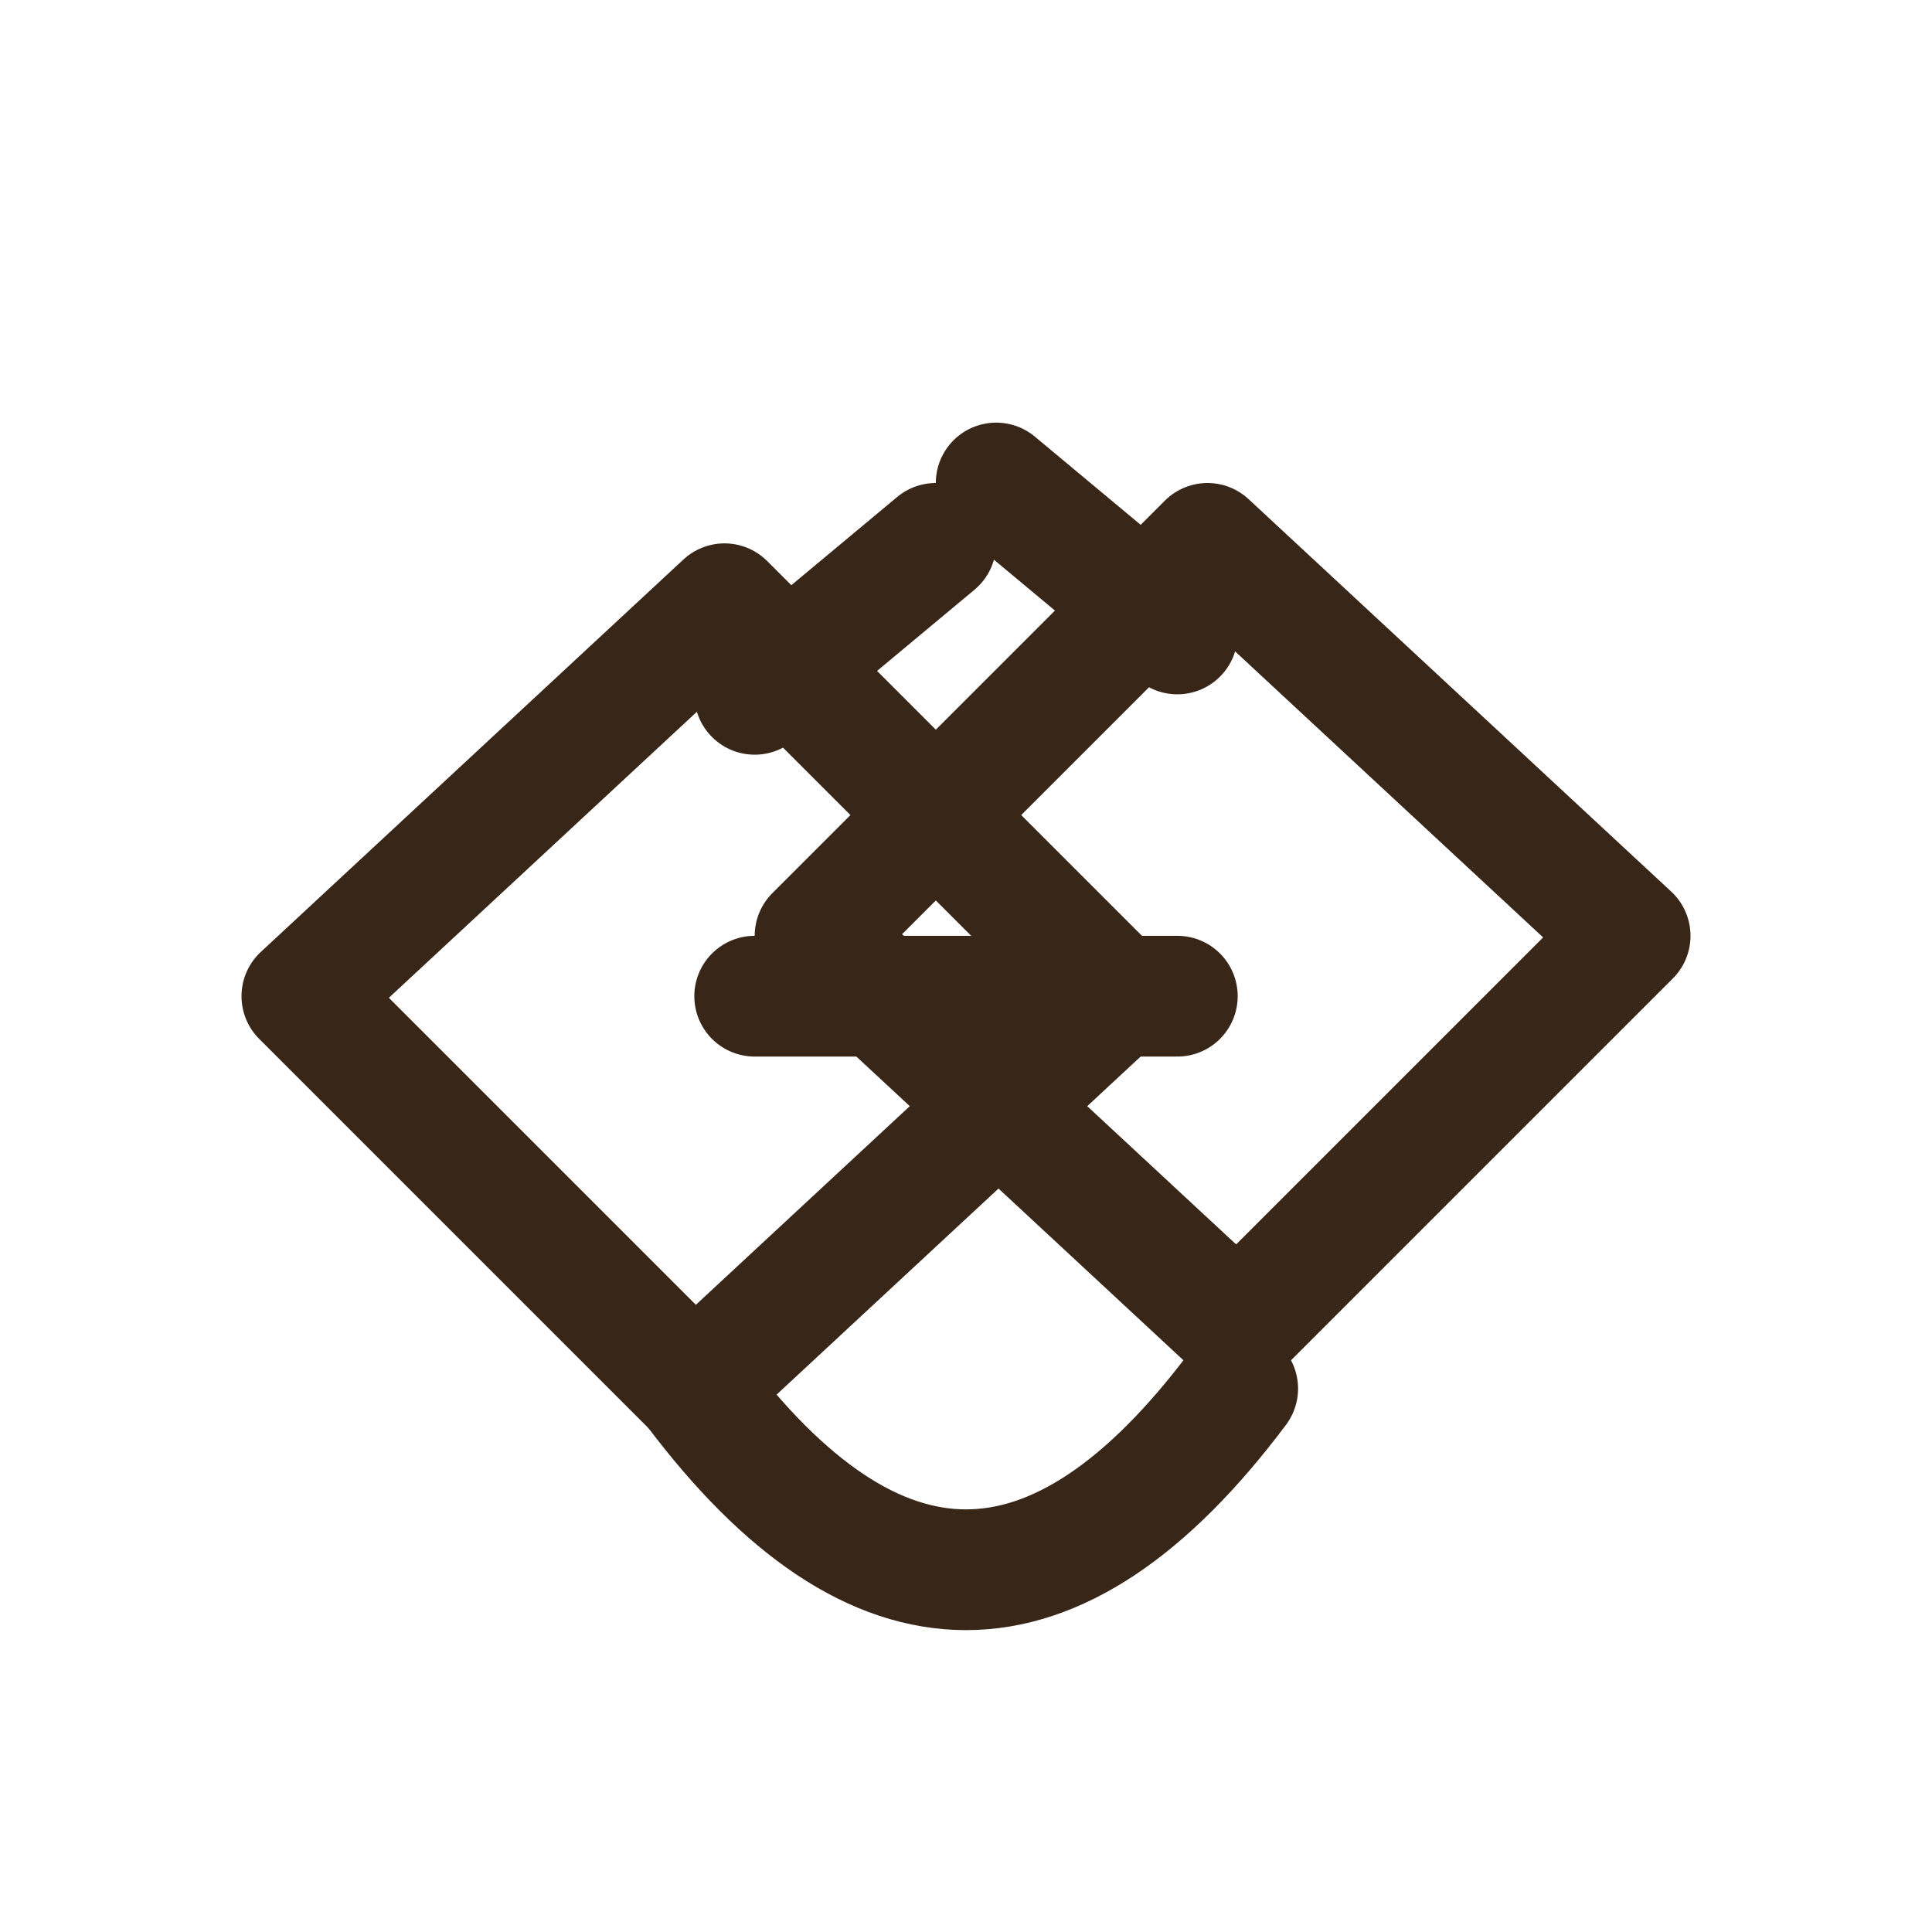
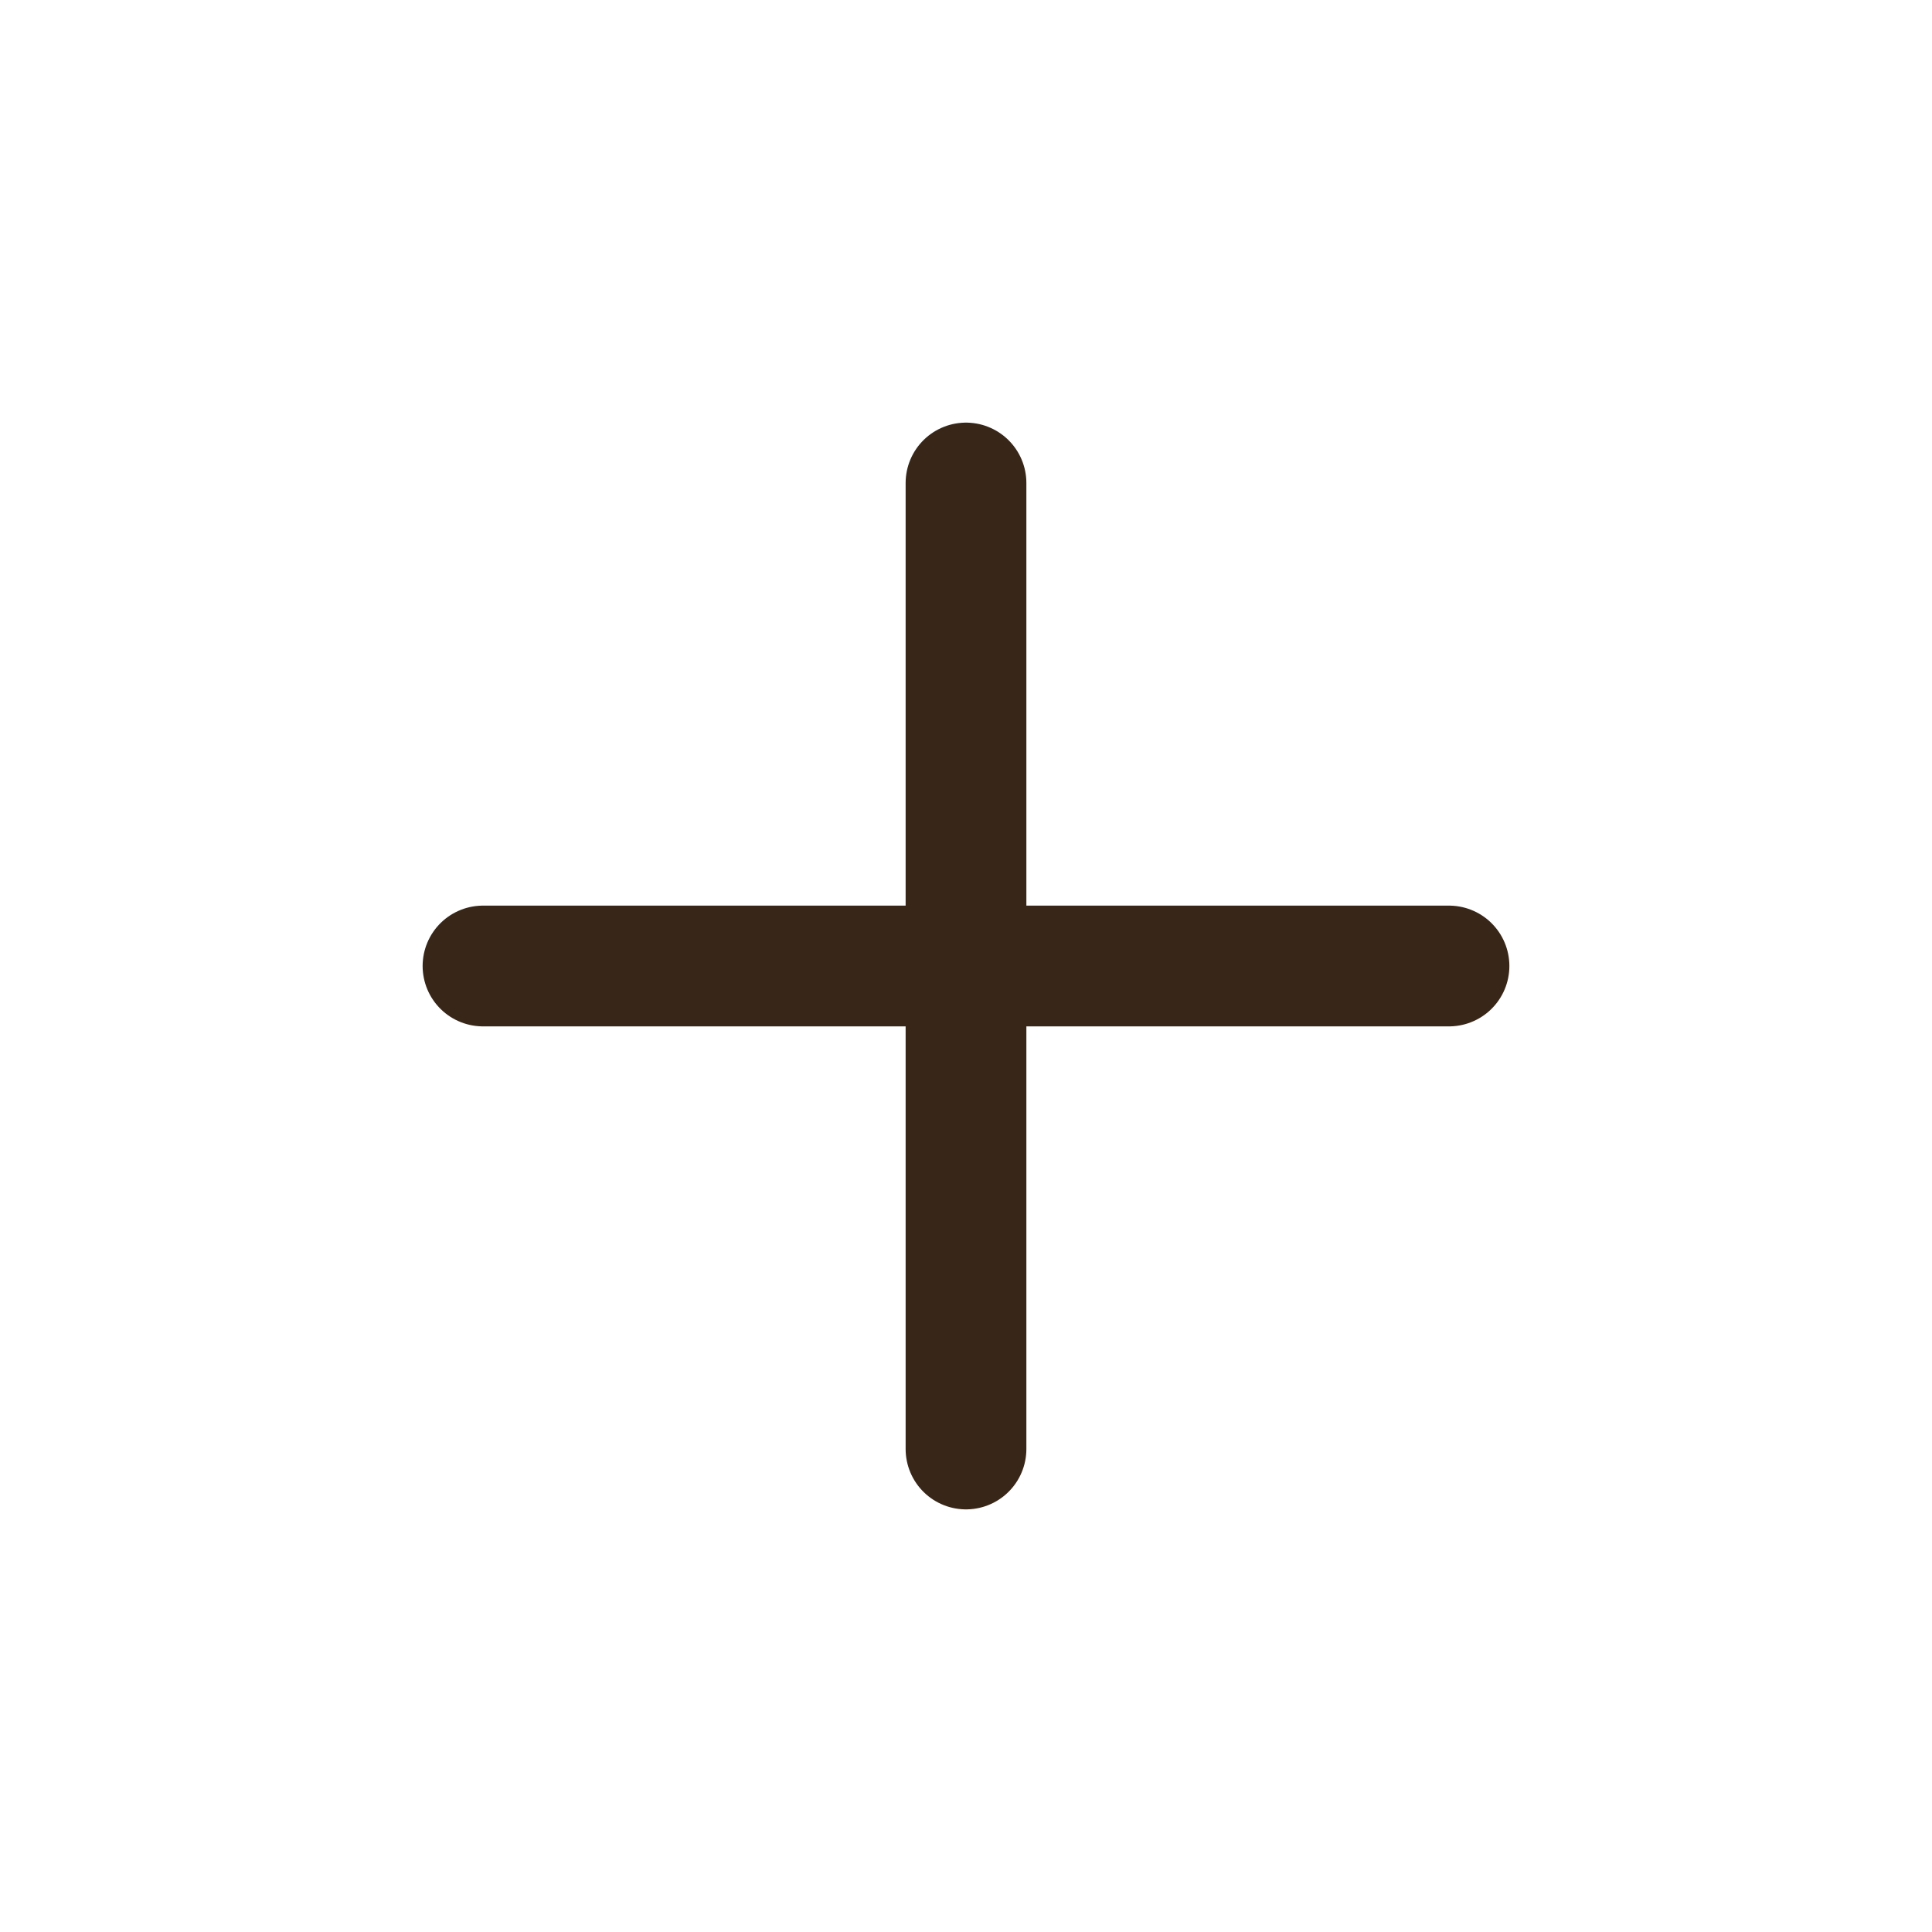
<svg xmlns="http://www.w3.org/2000/svg" viewBox="0 0 64 64" fill="none" stroke="#382719" stroke-width="4" stroke-linecap="round" stroke-linejoin="round">
-   <path d="M10 33 24 20l13 13-14 13L10 33z" />
-   <path d="M54 31 40 18 27 31l14 13 13-13z" />
-   <path d="M23 46c6 8 12 8 18 0M25 23l6-5M39 21l-6-5" />
-   <path d="M25 33h14" />
+   <path d="M32 16v32" />
+   <path d="M16 32h32" />
</svg>
